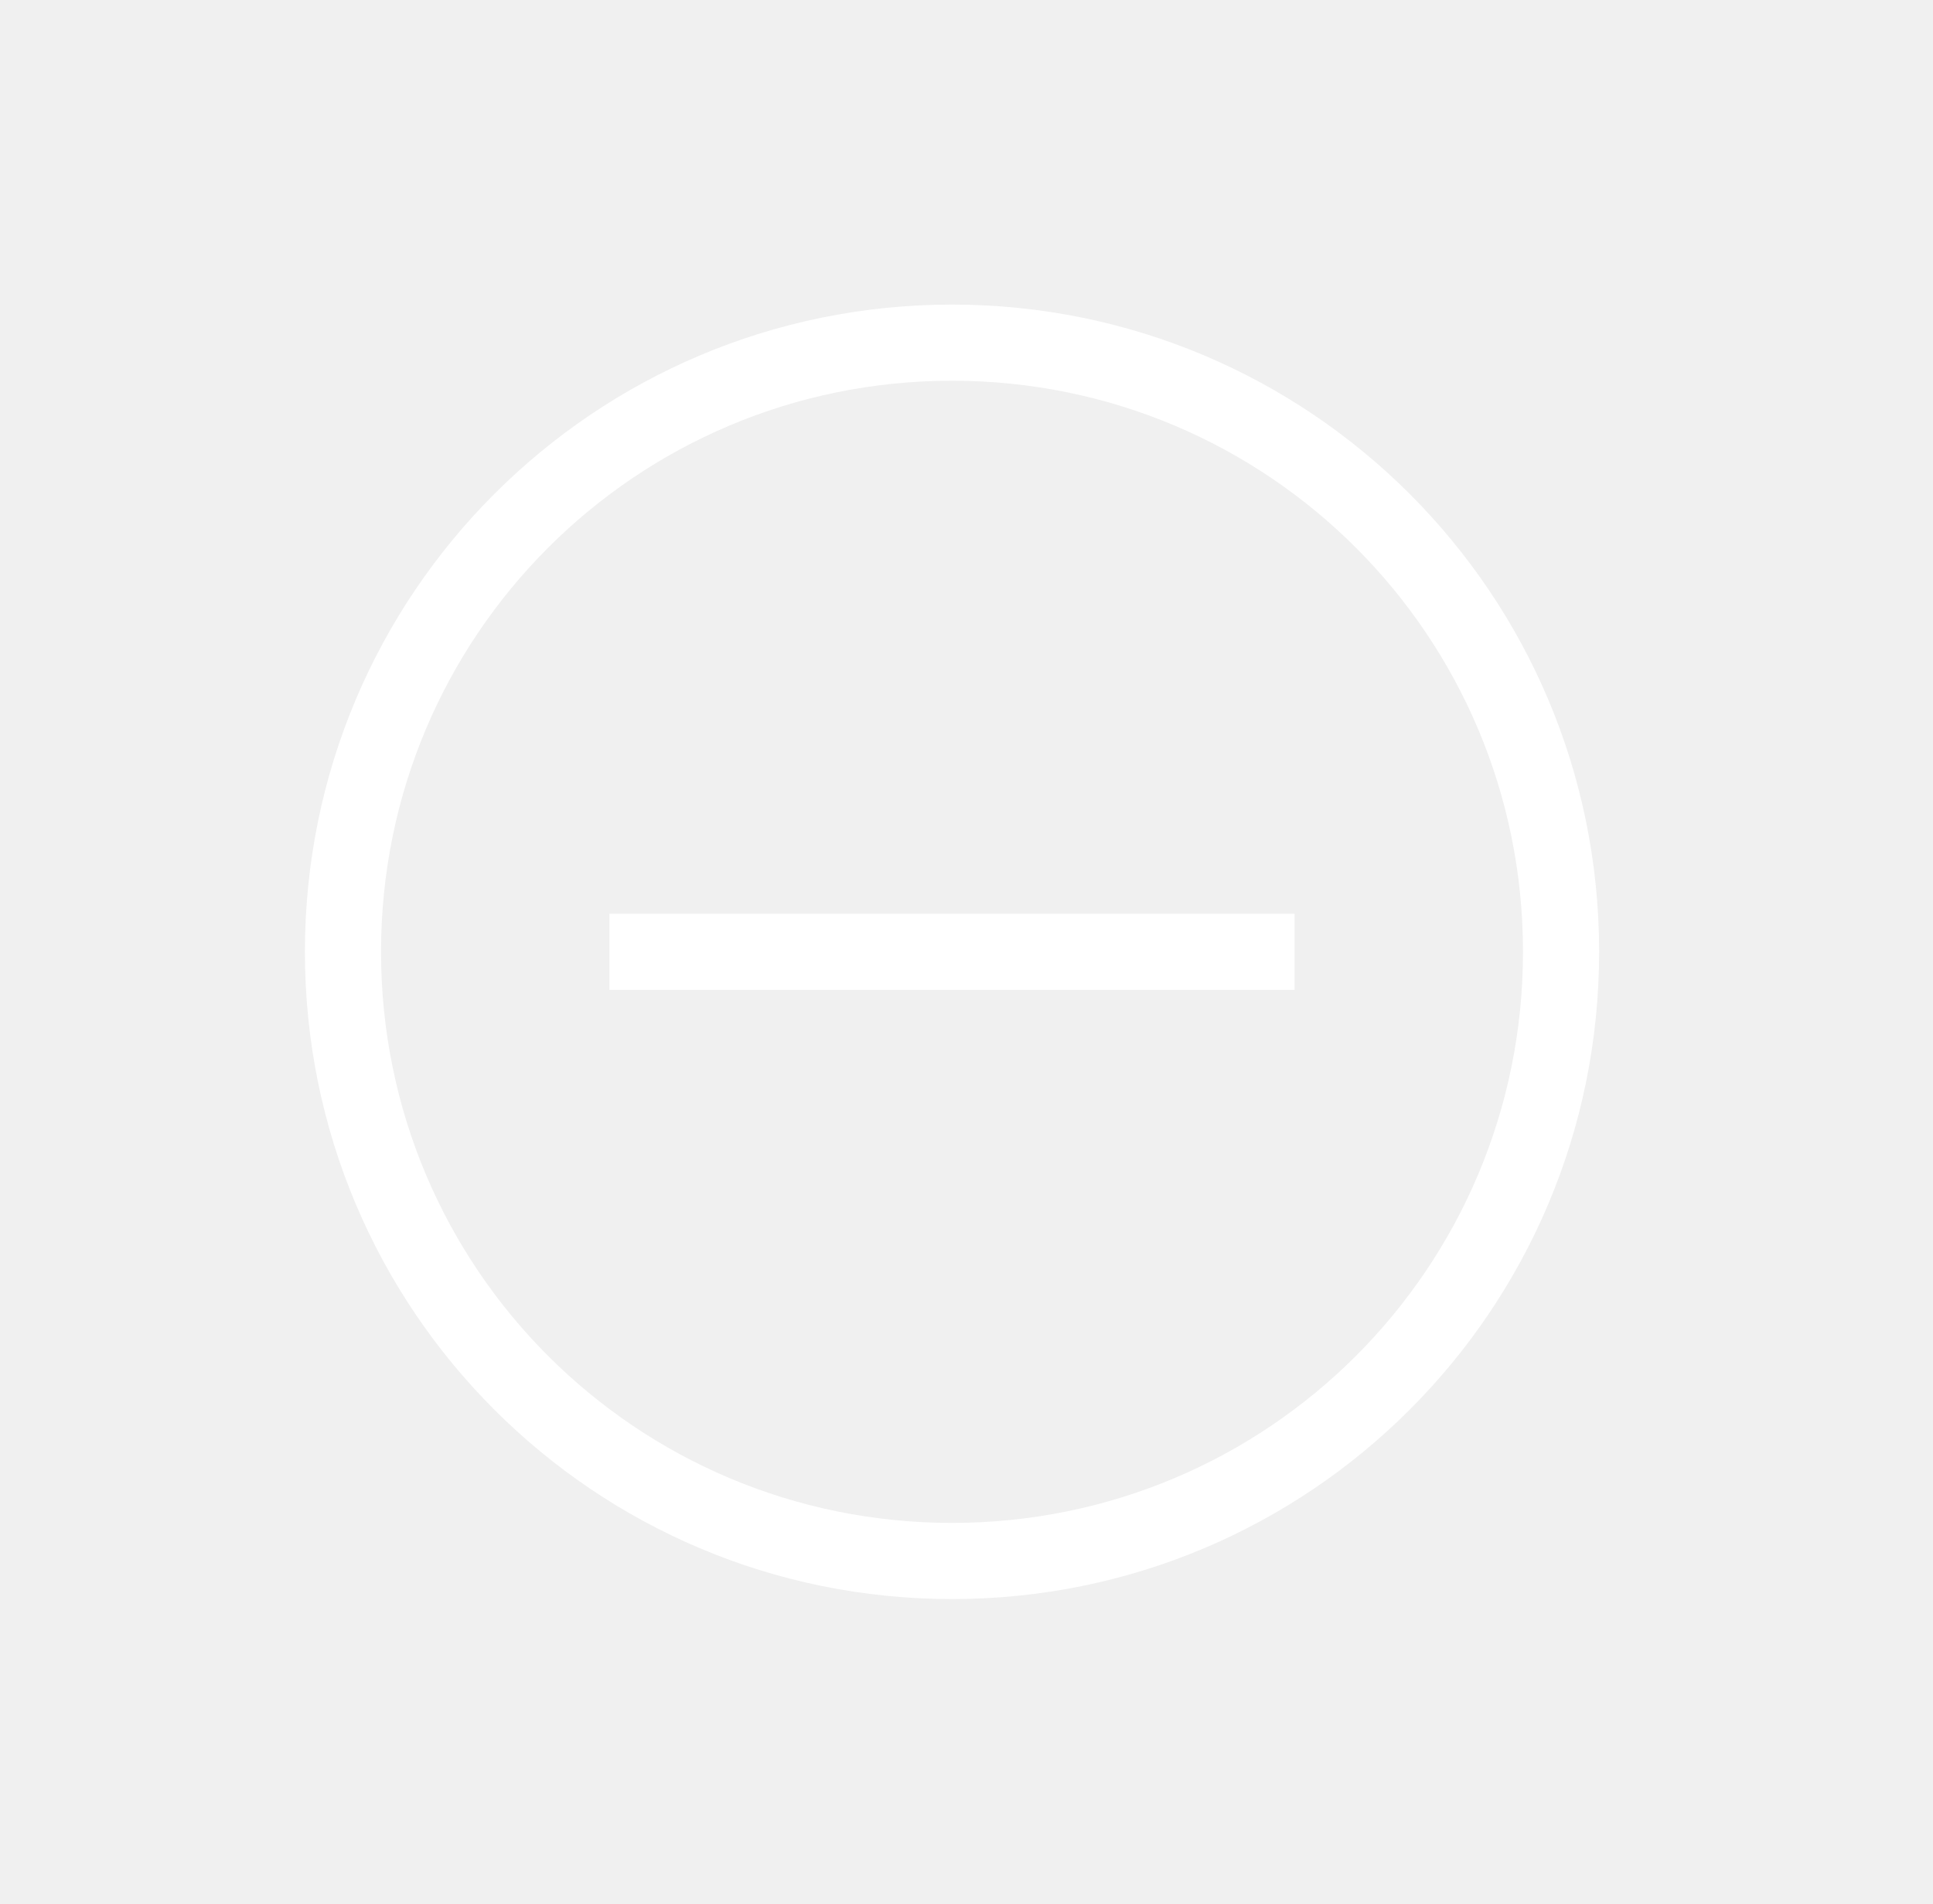
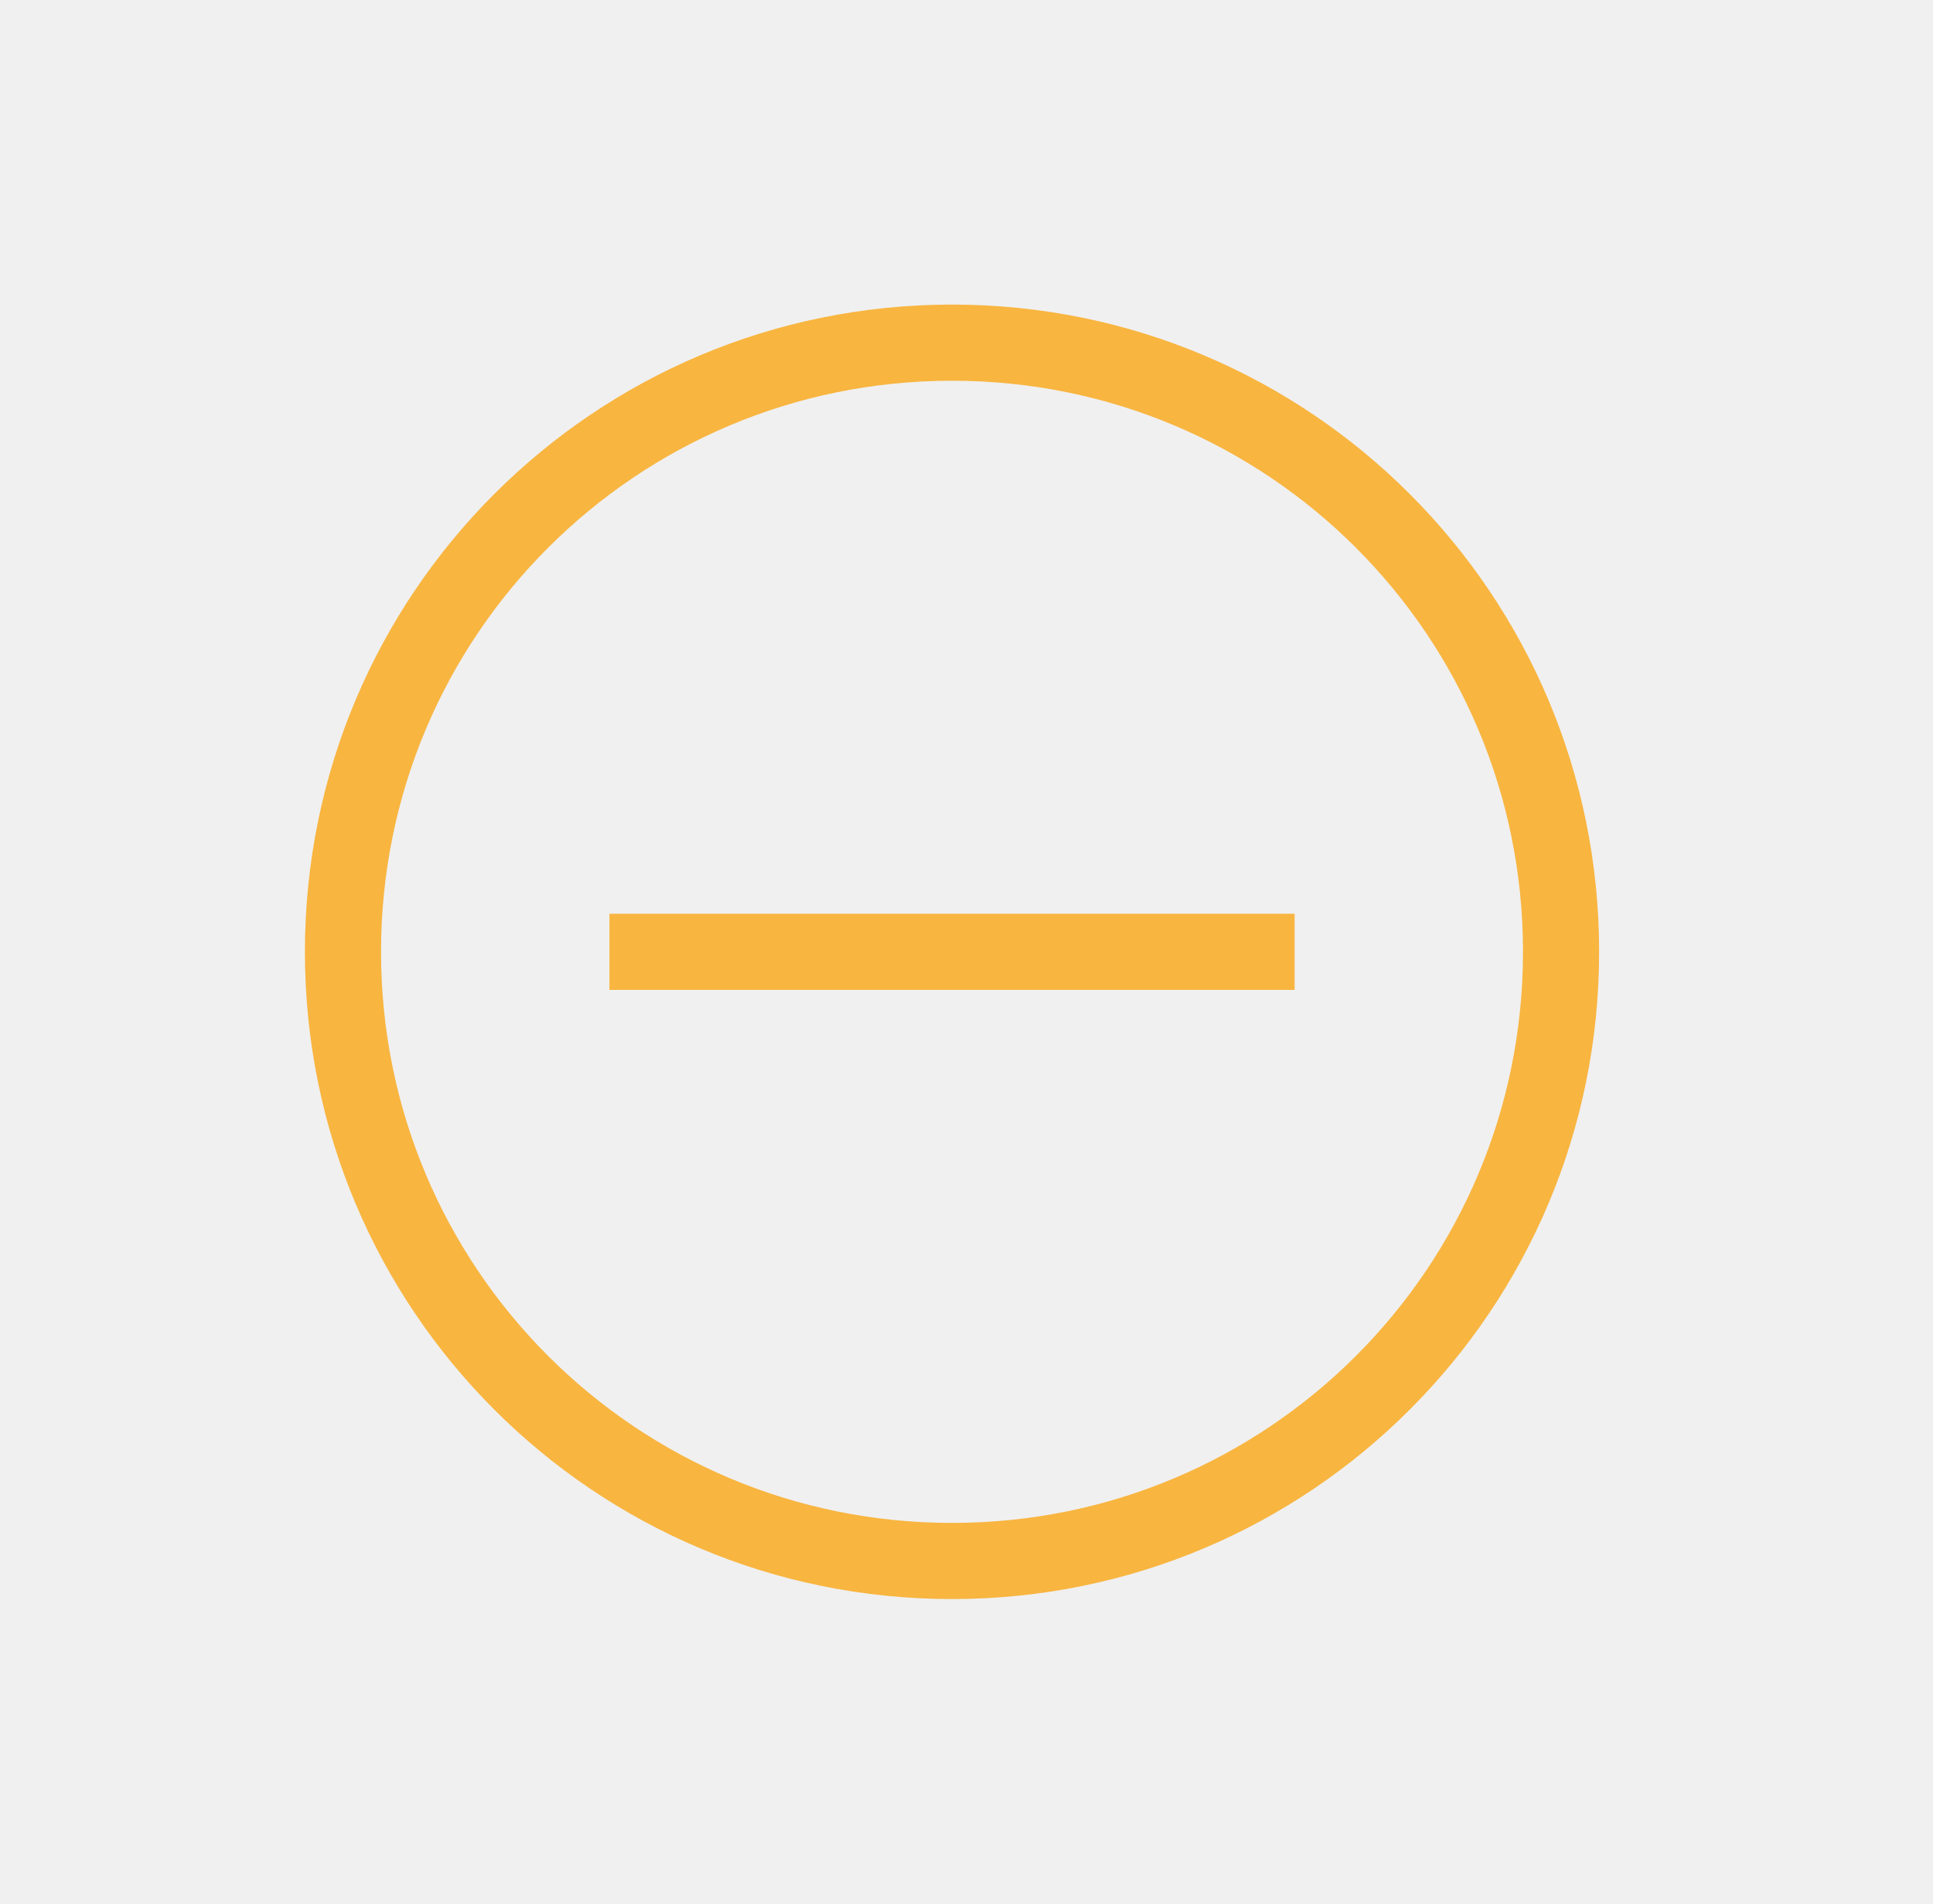
<svg xmlns="http://www.w3.org/2000/svg" width="65" height="64" viewBox="0 0 65 64" fill="none">
-   <path d="M32.013 53.76C19.981 53.76 10.253 44.032 10.253 32C10.253 19.968 19.981 10.24 32.013 10.24C44.045 10.24 53.773 19.968 53.773 32C53.773 44.032 44.045 53.76 32.013 53.76ZM32.013 12.8C21.389 12.8 12.813 21.376 12.813 32C12.813 42.624 21.389 51.2 32.013 51.2C42.637 51.2 51.213 42.624 51.213 32C51.213 21.376 42.637 12.8 32.013 12.8Z" fill="white" />
-   <path d="M20.493 30.72H43.533V33.28H20.493V30.72Z" fill="white" />
+   <path d="M32.013 53.76C19.981 53.76 10.253 44.032 10.253 32C10.253 19.968 19.981 10.24 32.013 10.24C44.045 10.24 53.773 19.968 53.773 32C53.773 44.032 44.045 53.76 32.013 53.76ZM32.013 12.8C21.389 12.8 12.813 21.376 12.813 32C12.813 42.624 21.389 51.2 32.013 51.2C42.637 51.2 51.213 42.624 51.213 32C51.213 21.376 42.637 12.8 32.013 12.8Z" fill="#F8B540" />
+   <path d="M20.493 30.72H43.533V33.28H20.493V30.72Z" fill="#F8B540" />
</svg>
